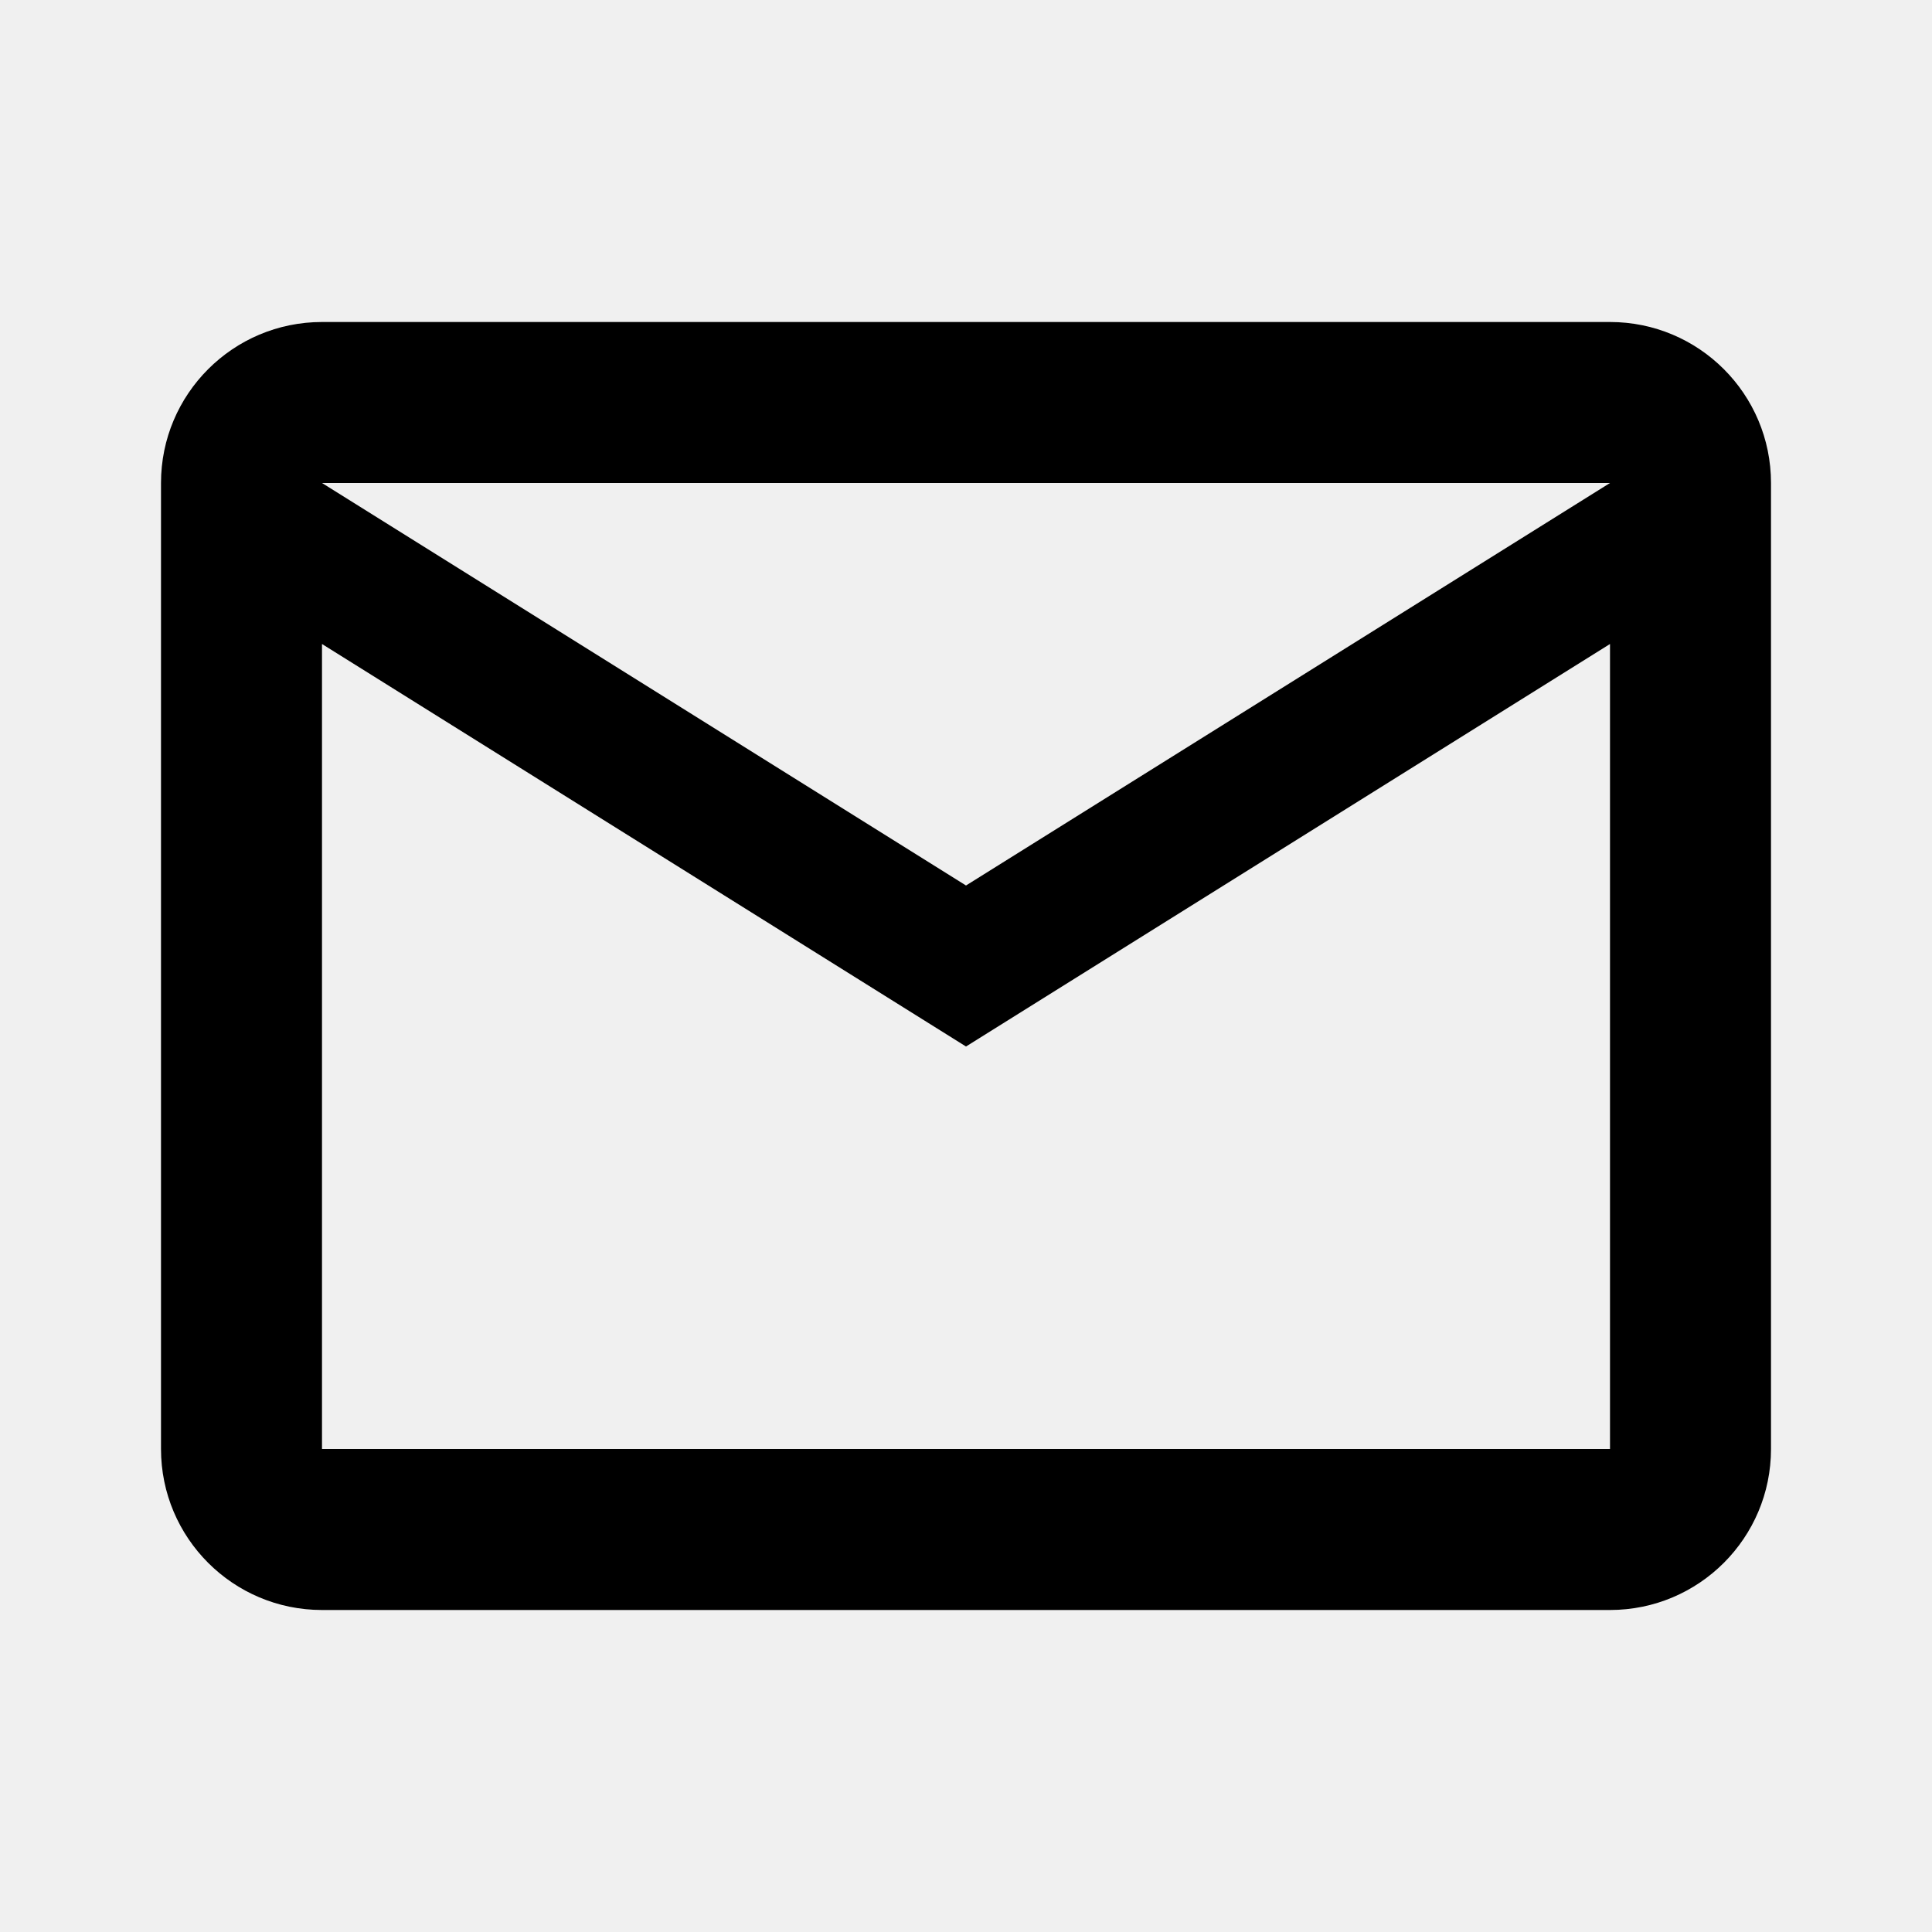
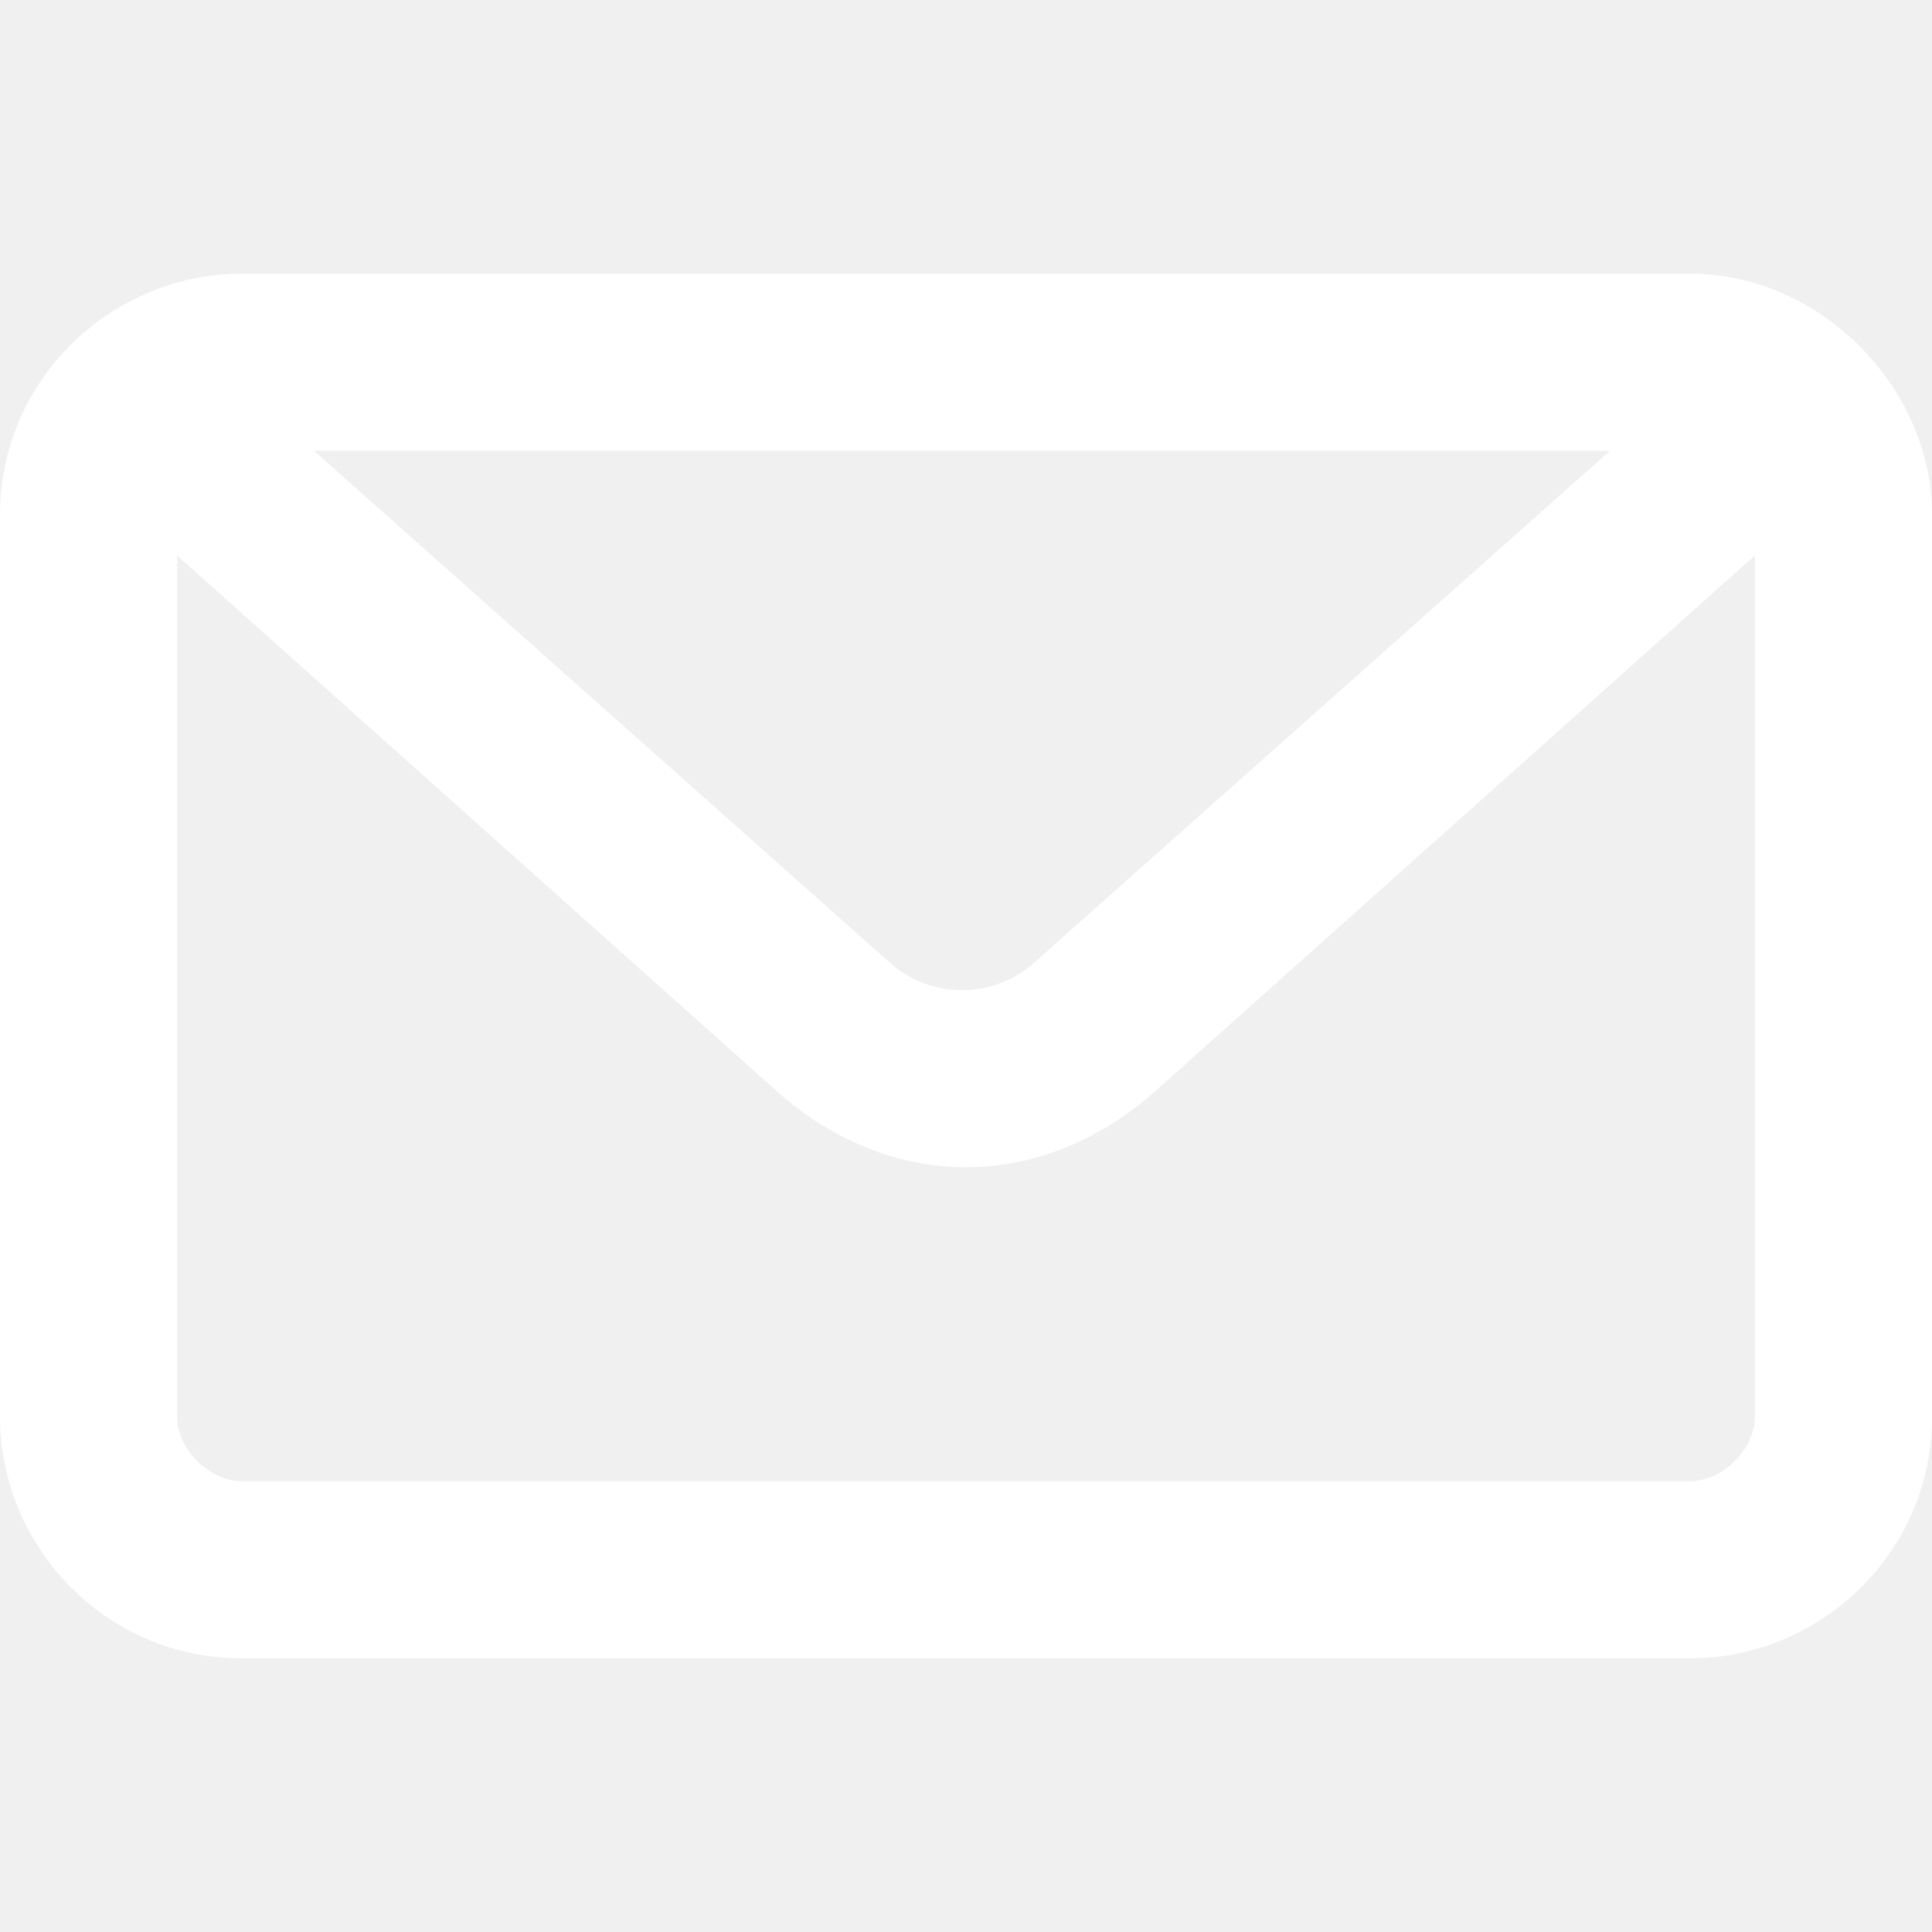
- <svg xmlns="http://www.w3.org/2000/svg" version="1.1" width="24" height="24" viewBox="0 0 24 24">
-   <path d="M20,4H4A2,2 0 0,0 2,6V18A2,2 0 0,0 4,20H20A2,2 0 0,0 22,18V6A2,2 0 0,0 20,4M20,18H4V8L12,13L20,8V18M20,6L12,11L4,6V6H20V6Z" />
+ <svg xmlns="http://www.w3.org/2000/svg" version="1.1" id="图层_1" x="0px" y="0px" viewBox="0 0 24 24" enable-background="new 0 0 24 24" xml:space="preserve">
+   <path fill="#FFFFFF" d="M21,3.4H3c-1.6,0-3,1.3-3,3v11.2c0,1.6,1.3,3,3,3H21c1.6,0,3-1.3,3-3V6.4C24,4.8,22.6,3.4,21,3.4z M20,5.6  L12.8,12c-0.5,0.4-1.2,0.4-1.7,0L3.9,5.6H20z M21,18.4H3c-0.4,0-0.8-0.4-0.8-0.8V6.9l7.5,6.7c0.7,0.6,1.5,0.9,2.3,0.9  c0.8,0,1.6-0.3,2.3-0.9l7.5-6.7v10.7C21.8,18,21.4,18.4,21,18.4z" />
</svg>
